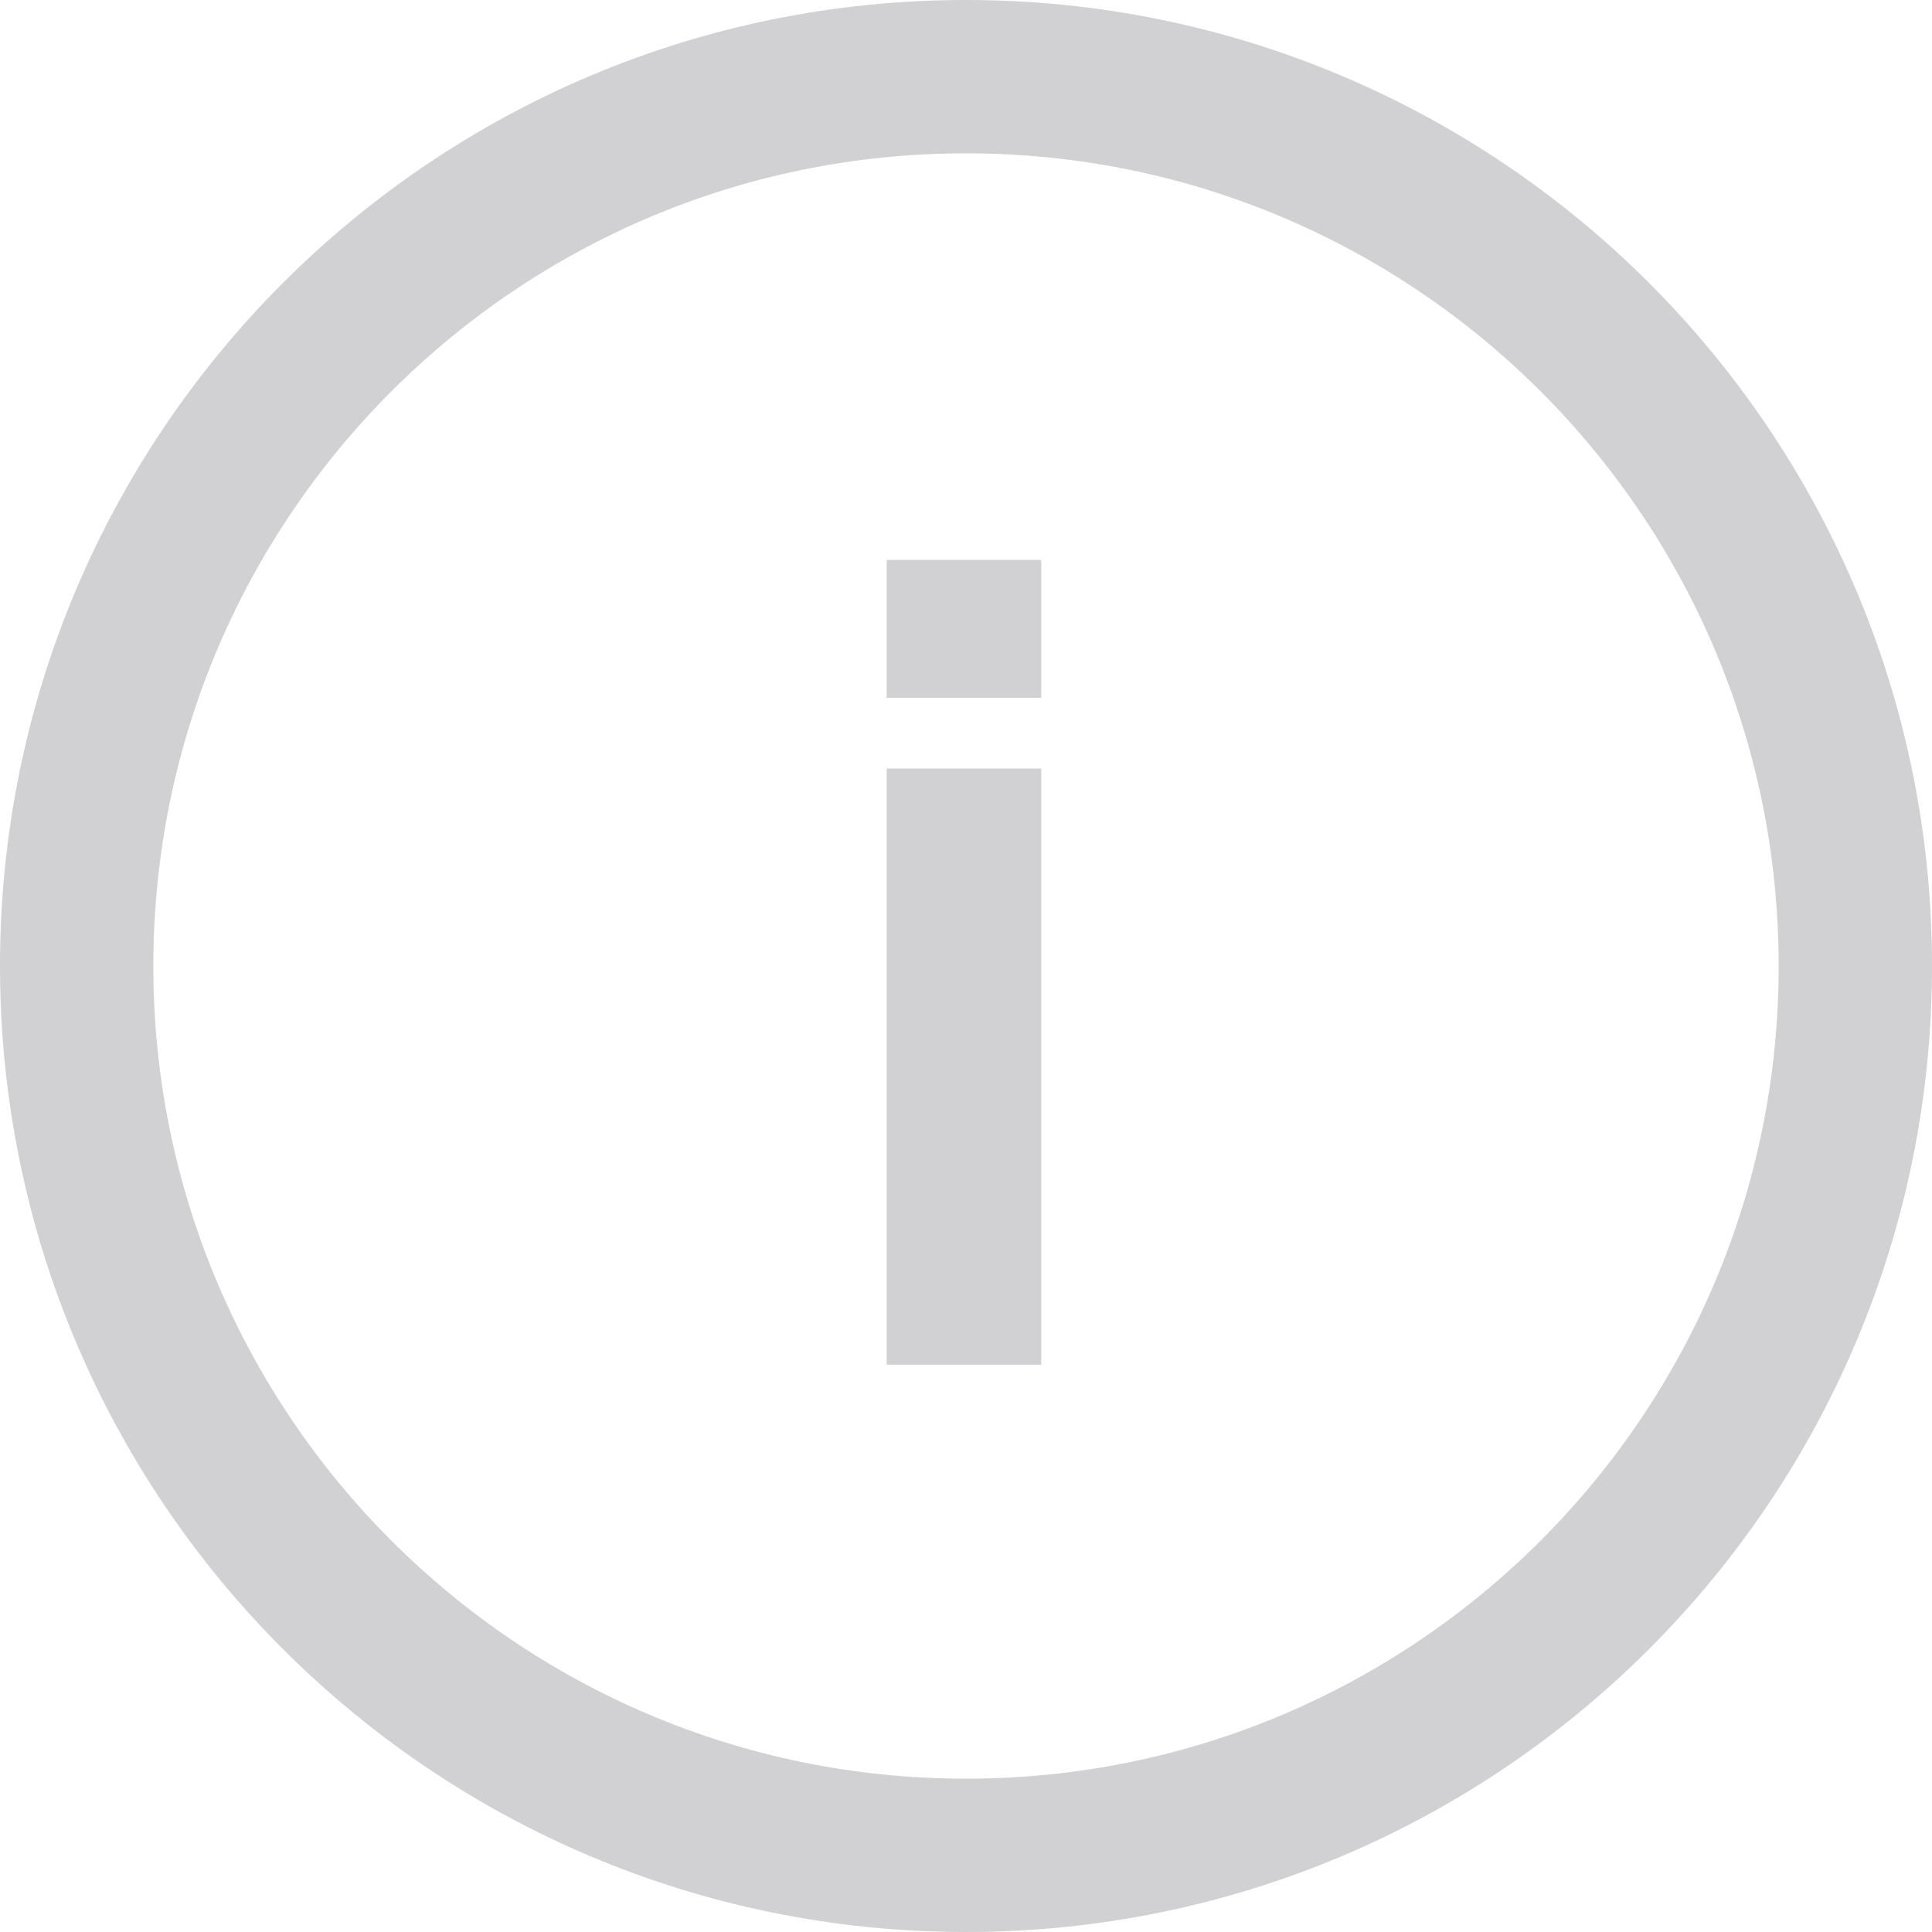
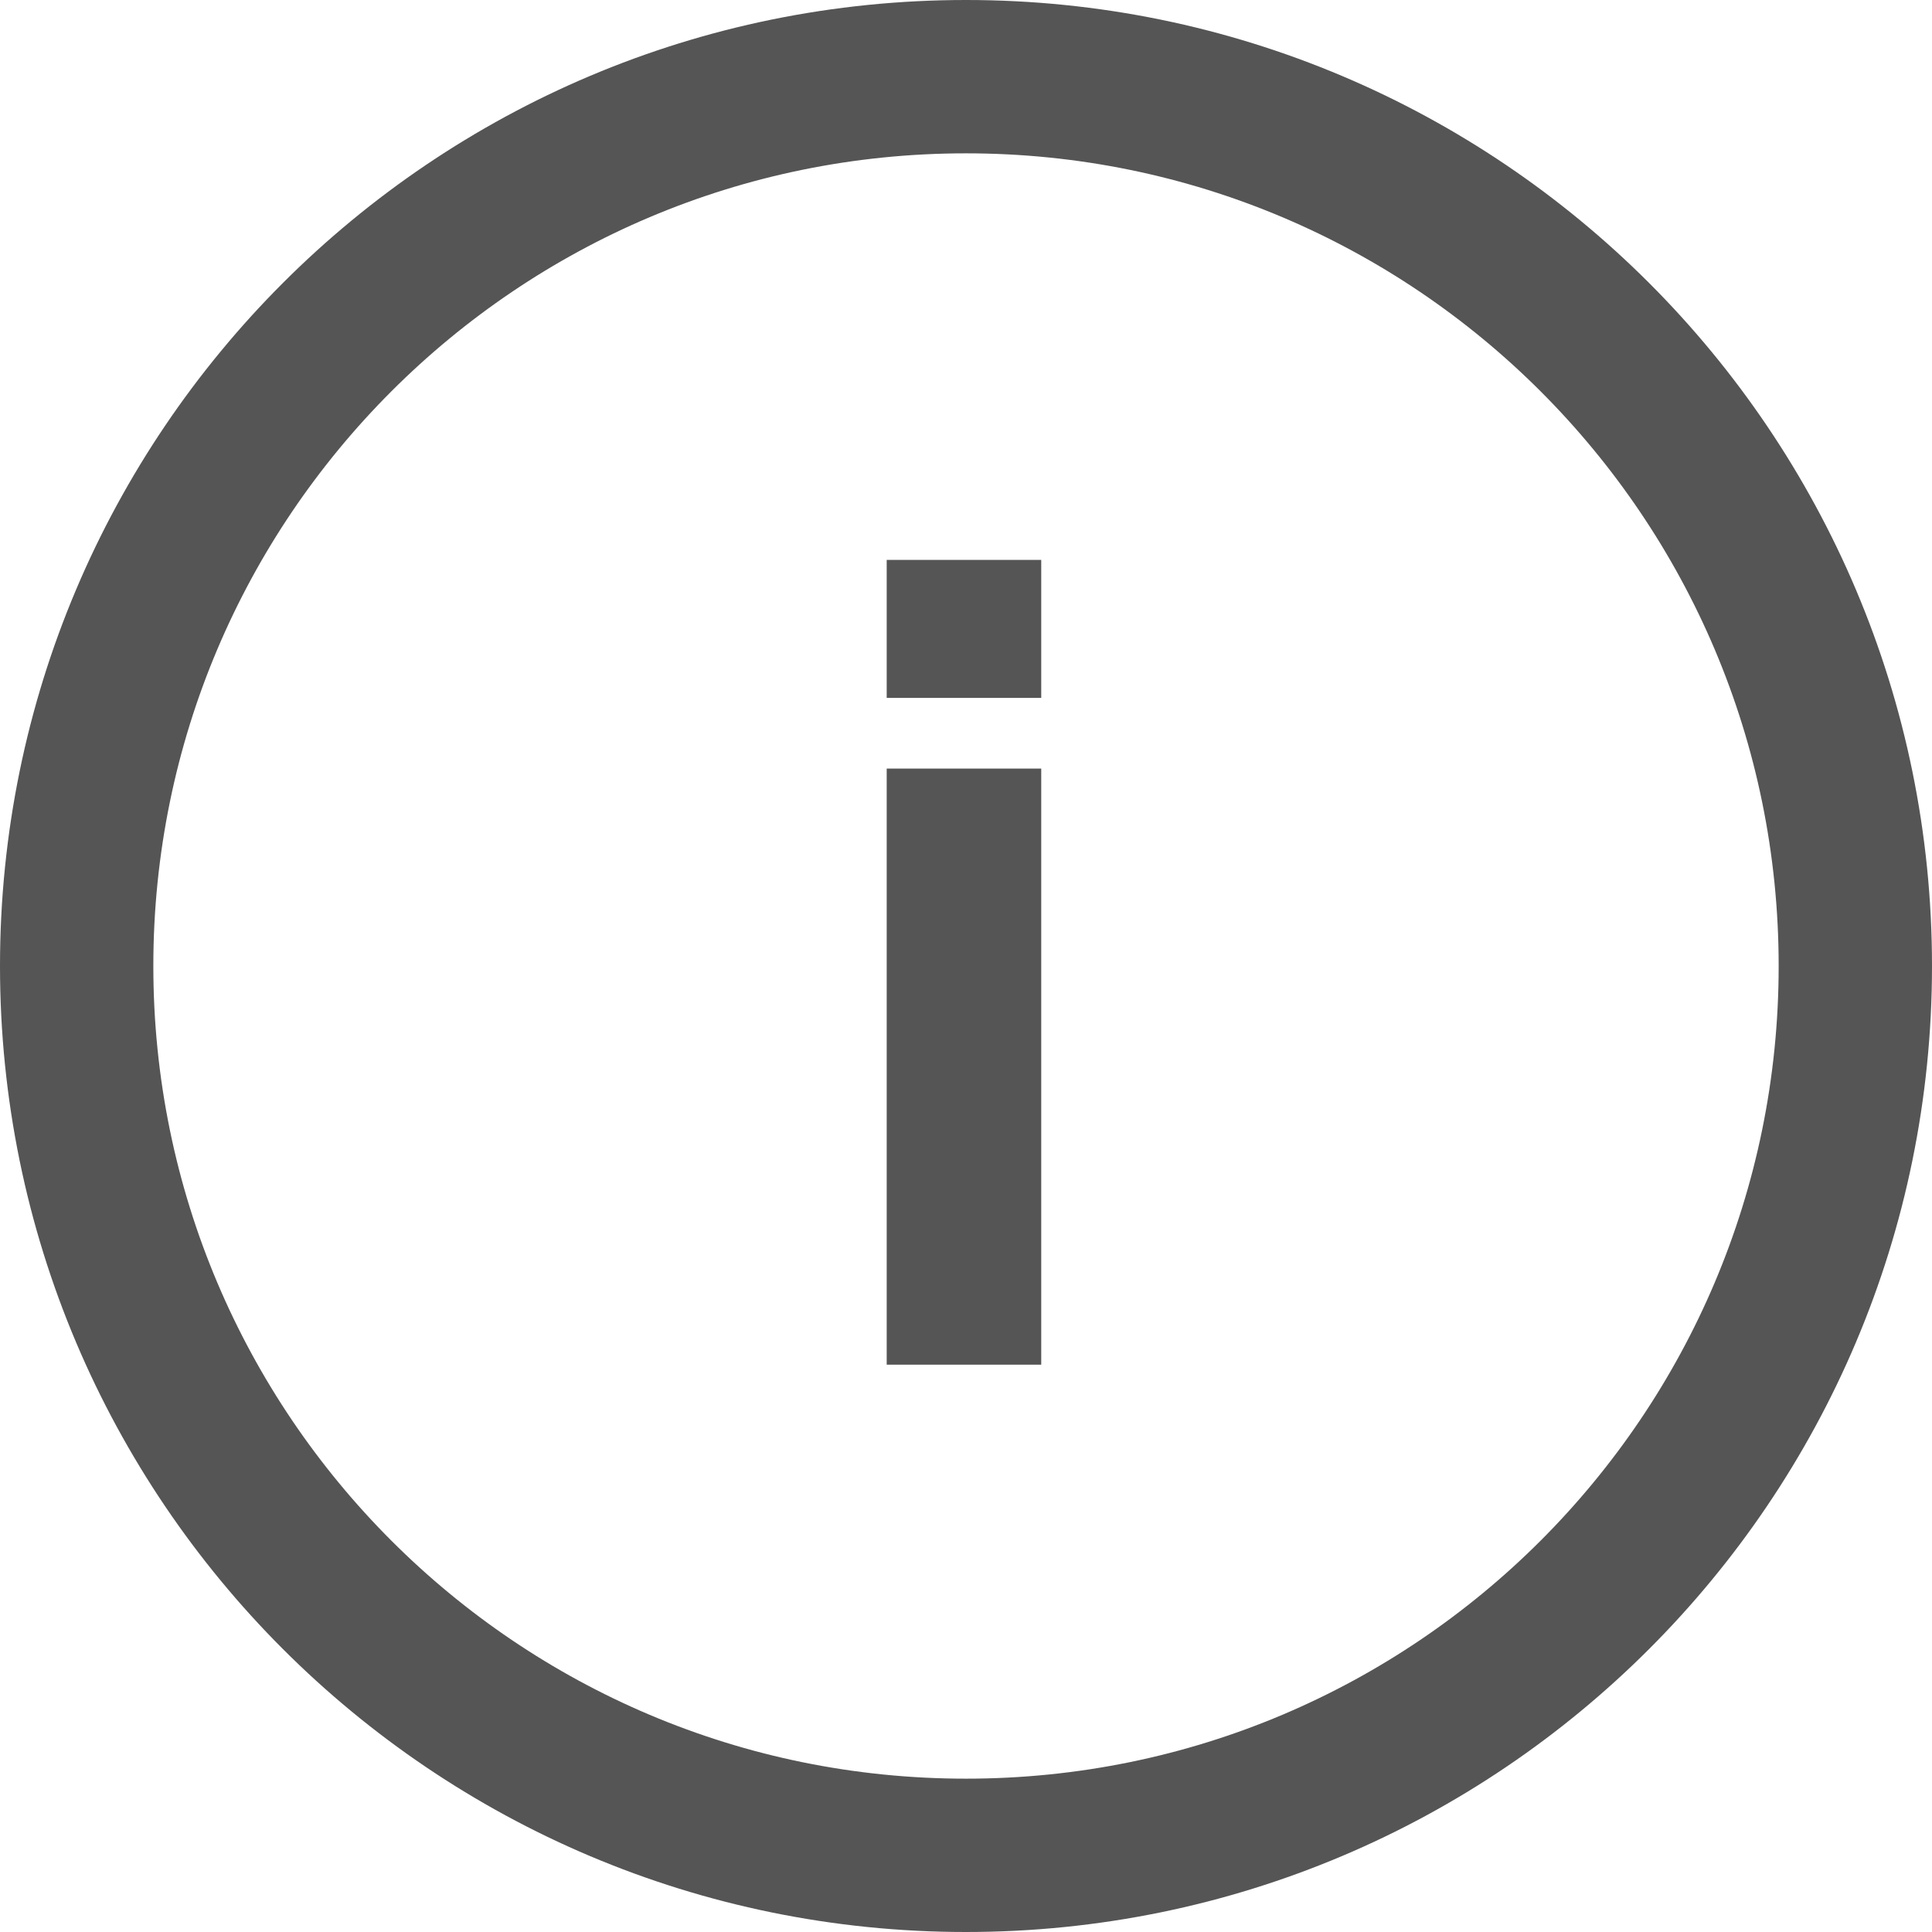
<svg xmlns="http://www.w3.org/2000/svg" width="126px" height="126px" viewBox="0 0 126 126" version="1.1">
  <defs />
  <g id="Page-1" stroke="none" stroke-width="1" fill="none" fill-rule="evenodd">
-     <circle id="Oval-1" stroke="#D1D0D2" stroke-width="10" cx="63" cy="63" r="58" />
-     <text id="i" font-family="Helvetica-Bold, Helvetica" font-size="72" font-weight="bold" fill="#D1D0D2">
+     <circle id="Oval-1" stroke="#555555" stroke-width="10" cx="63" cy="63" r="58" />
+     <text id="i" font-family="Helvetica-Bold, Helvetica" font-size="72" font-weight="bold" fill="#555555">
      <tspan x="53" y="89">i</tspan>
    </text>
  </g>
</svg>
